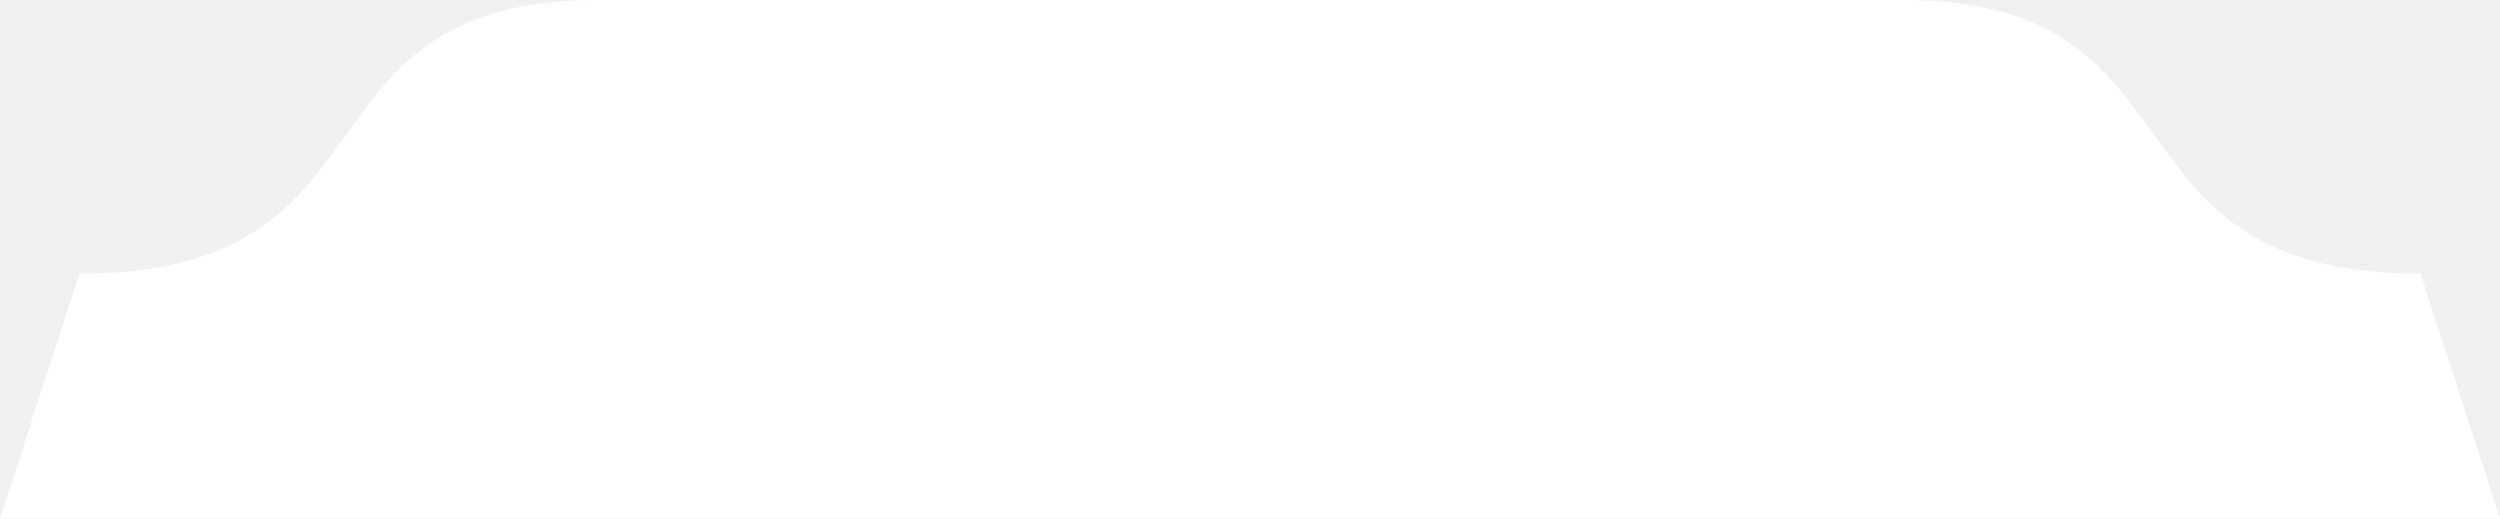
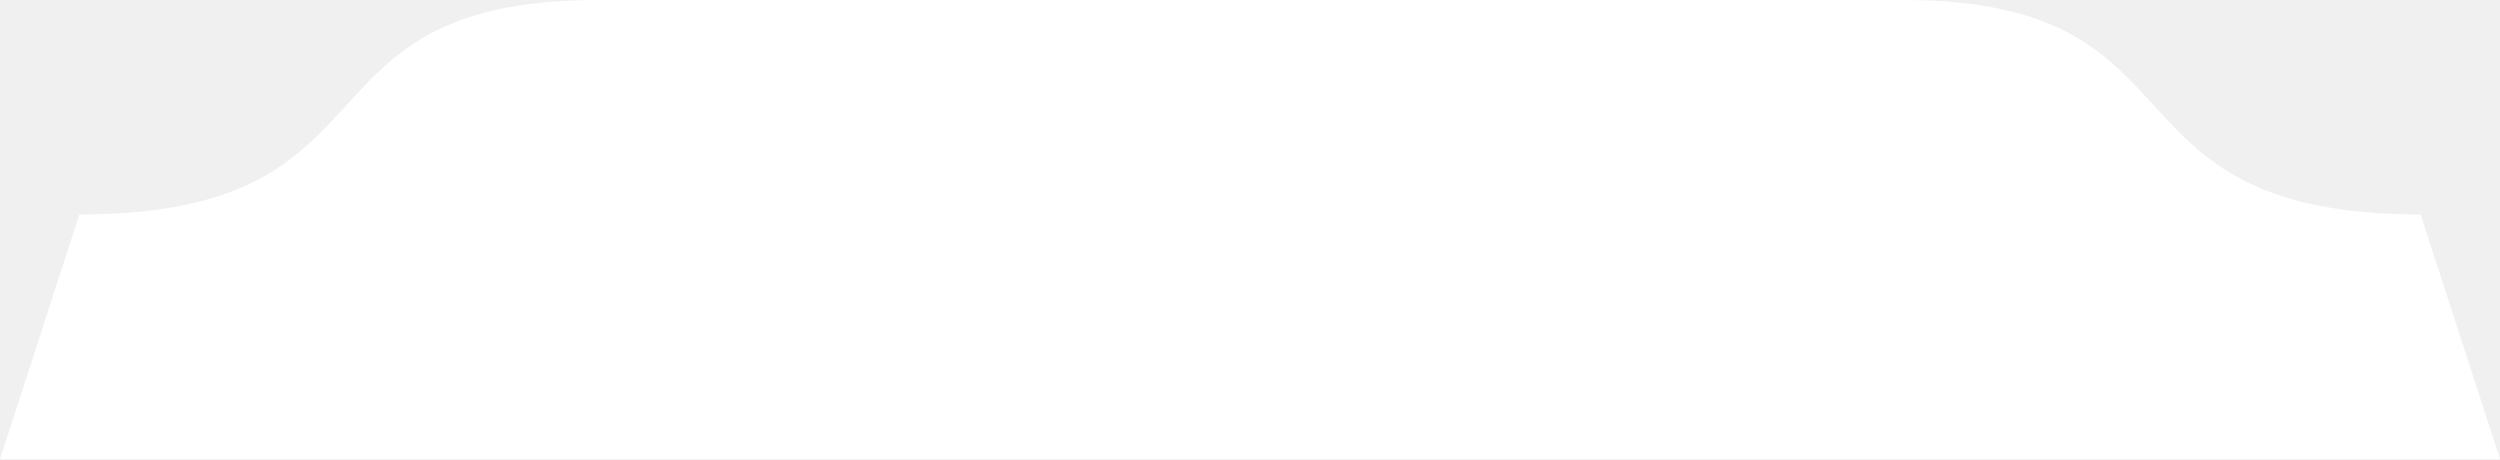
- <svg xmlns="http://www.w3.org/2000/svg" version="1.1" id="Layer_1" x="0px" y="0px" viewBox="0 0 422 87.5" style="enable-background:new 0 0 422 87.5;" xml:space="preserve">
+ <svg xmlns="http://www.w3.org/2000/svg" version="1.1" id="Layer_1" x="0px" y="0px" viewBox="0 0 422 77.5" style="enable-background:new 0 0 422 77.5;" xml:space="preserve">
  <style type="text/css">
	.st0{fill:#FFFFFF;}
</style>
-   <path class="st0" d="M408.6,46.2C352.9,46.2,374.1,0,321.2,0c-9.4,0-37.7,0-65.3,0c-36.6,0-77.2,0-89.7,0c-27.6,0-56,0-65.3,0  C47.9,0,69.1,46.2,13.4,46.2L0,87.5h422L408.6,46.2z" />
+   <path class="st0" d="M408.6,36.2C352.9,36.2,374.1,0,321.2,0c-9.4,0-37.7,0-65.3,0c-36.6,0-77.2,0-89.7,0c-27.6,0-56,0-65.3,0  C47.9,0,69.1,36.2,13.4,36.2L0,77.5h422L408.6,36.2z" />
</svg>
